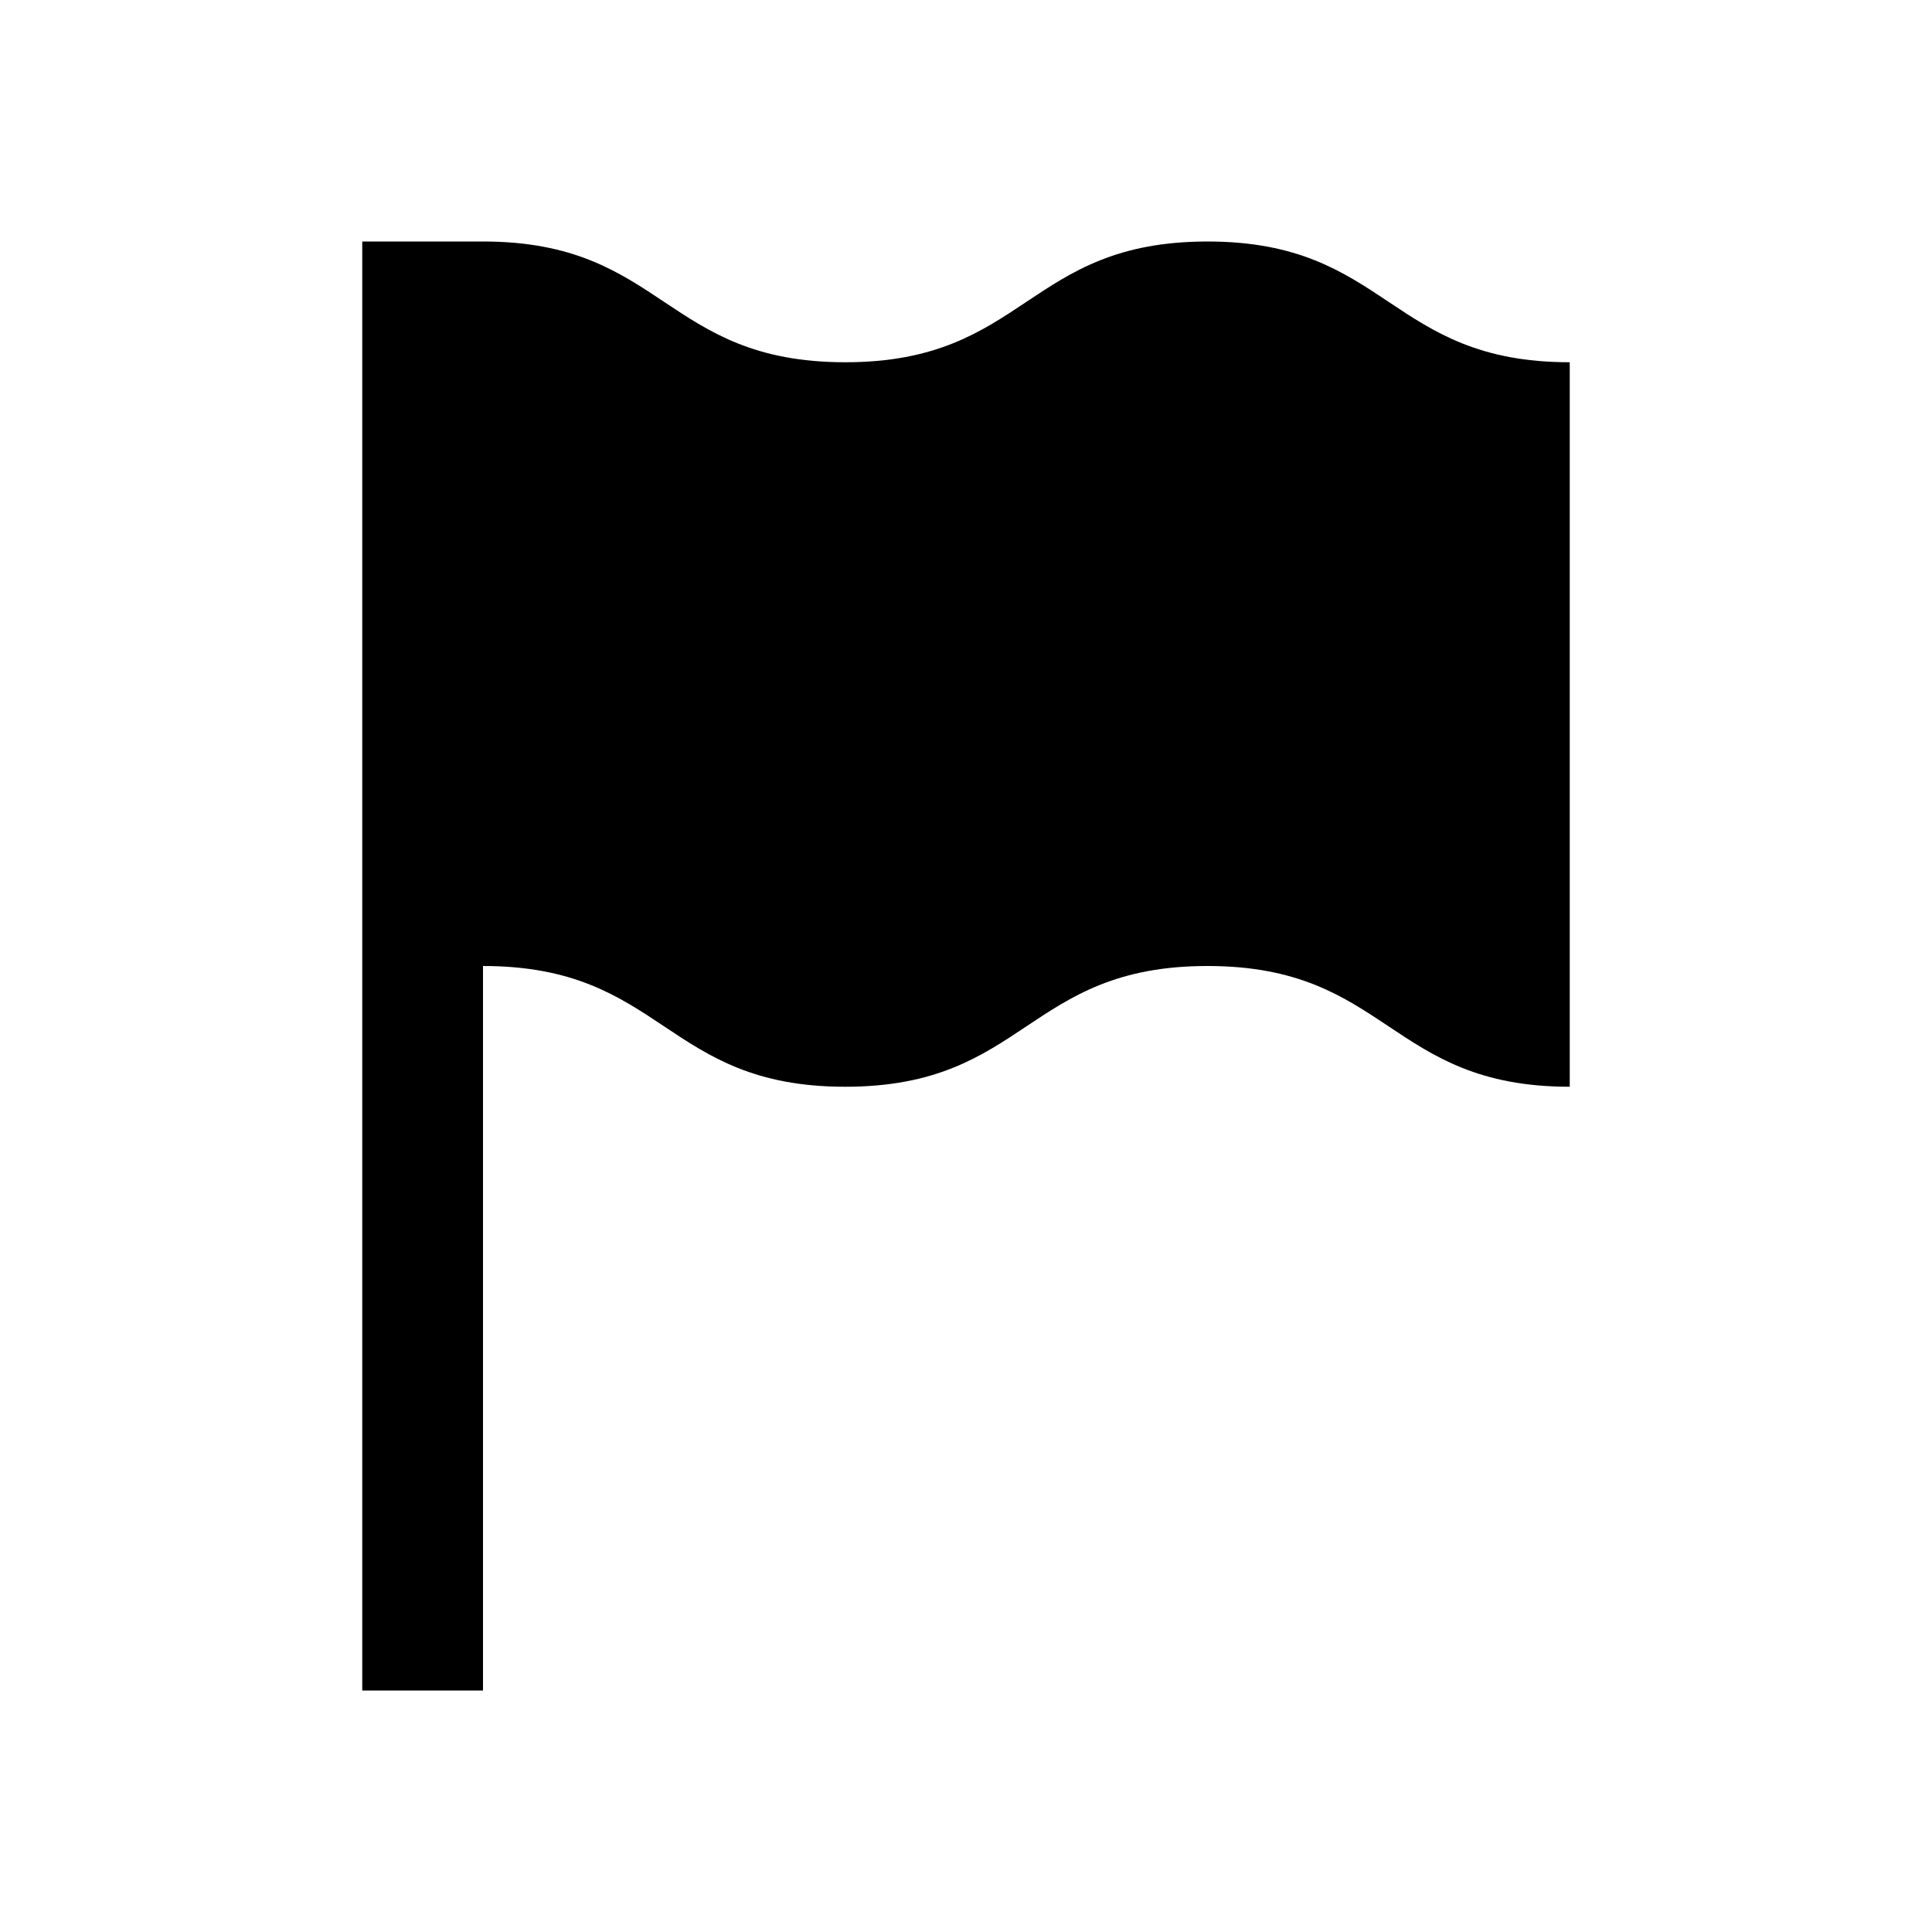
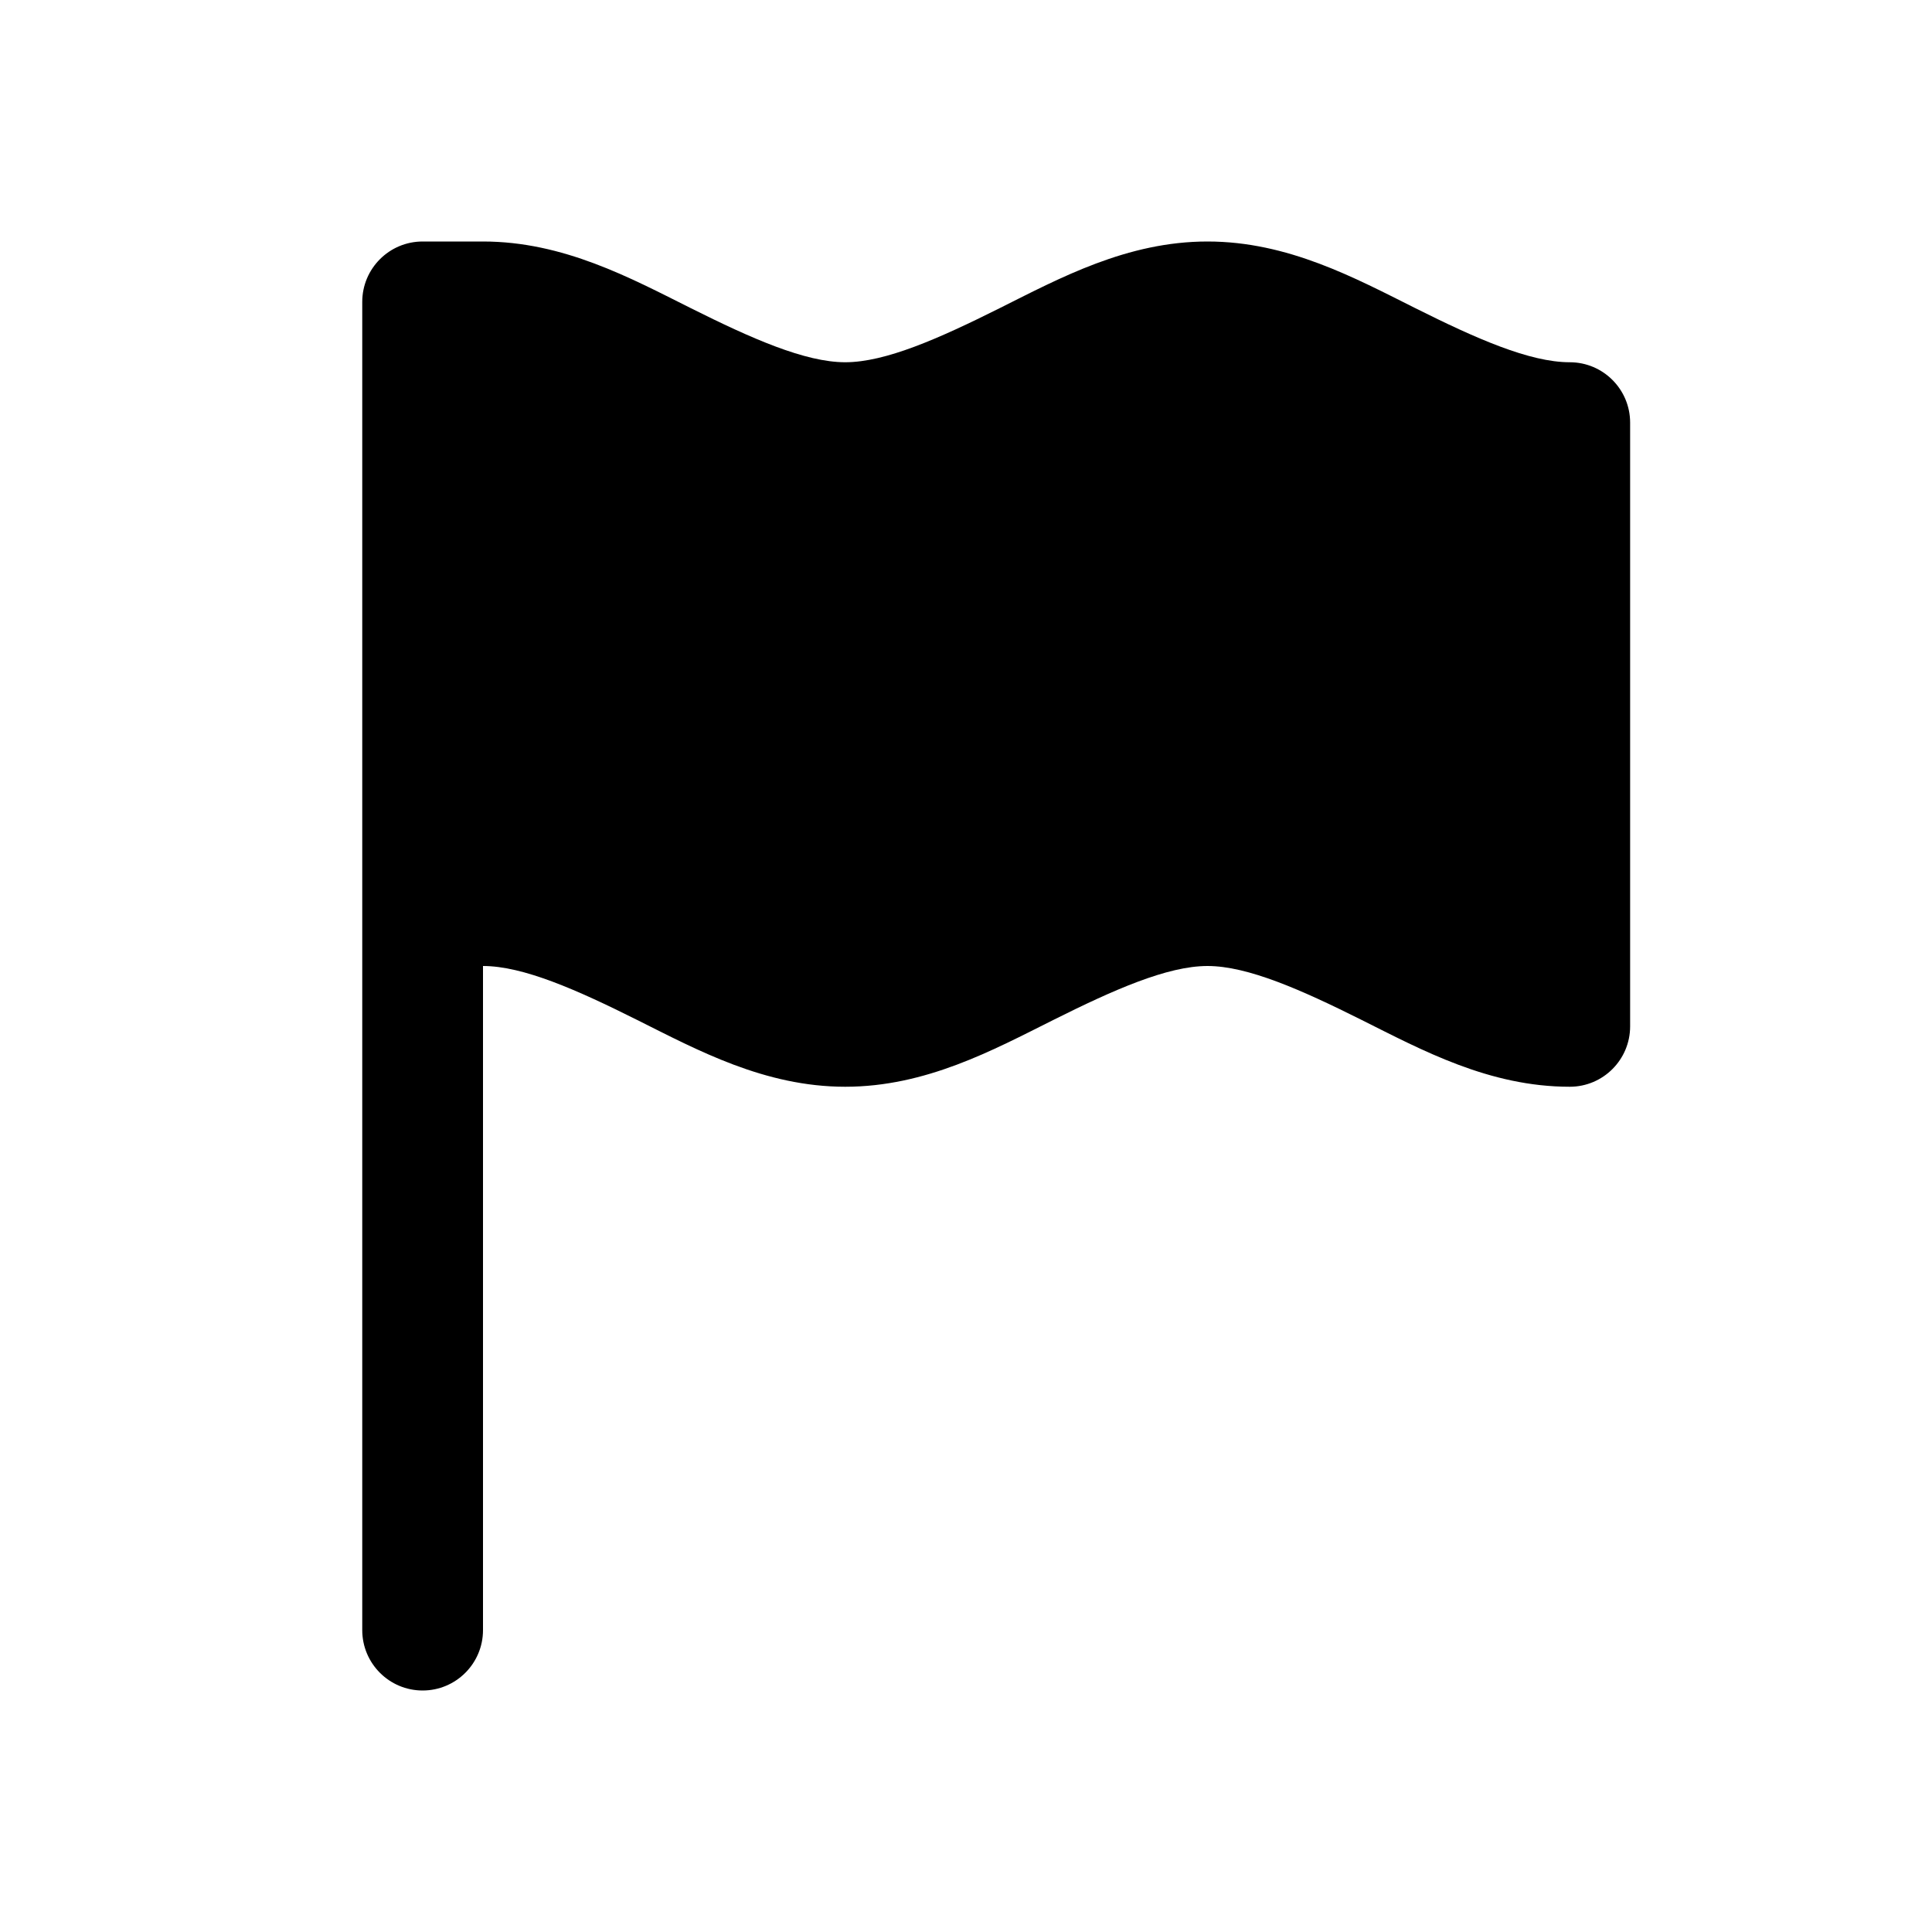
<svg xmlns="http://www.w3.org/2000/svg" width="16" height="16">
-   <path d="M 3.0,2.0 L 3.0,14.0 L 4.0,14.0 L 4.0,8.0 C 5.5,8.0 5.5,9.0 7.0,9.0 C 8.5,9.0 8.5,8.0 10.0,8.0 C 11.5,8.0 11.5,9.0 13.0,9.0 L 13.0,3.0 C 11.5,3.0 11.5,2.0 10.0,2.0 C 8.5,2.0 8.5,3.0 7.0,3.0 C 5.5,3.0 5.5,2.0 4.0,2.0 L 3.0,2.0" fill="#000" />
+   <path d="M 3.5,2.0 C 3.224,2.0 3.0,2.224 3.0,2.5 L 3.0,13.5 C 3.0,13.776 3.224,14.0 3.5,14.0 C 3.776,14.0 4.0,13.776 4.0,13.5 L 4.0,8.0 C 4.333,8.0 4.777,8.197 5.277,8.447 C 5.777,8.697 6.333,9.0 7.0,9.0 C 7.667,9.0 8.223,8.697 8.723,8.447 C 9.223,8.197 9.667,8.0 10.0,8.0 C 10.333,8.0 10.777,8.197 11.277,8.447 C 11.777,8.697 12.333,9.0 13.0,9.0 C 13.276,9.0 13.5,8.776 13.5,8.5 L 13.5,3.5 C 13.5,3.224 13.276,3.0 13.0,3.0 C 12.667,3.0 12.223,2.803 11.723,2.553 C 11.223,2.303 10.667,2.0 10.0,2.0 C 9.333,2.0 8.777,2.303 8.277,2.553 C 7.777,2.803 7.333,3.0 7.0,3.0 C 6.667,3.0 6.223,2.803 5.723,2.553 C 5.223,2.303 4.667,2.0 4.0,2.0 L 3.5,2.0" fill="#000" />
</svg>
